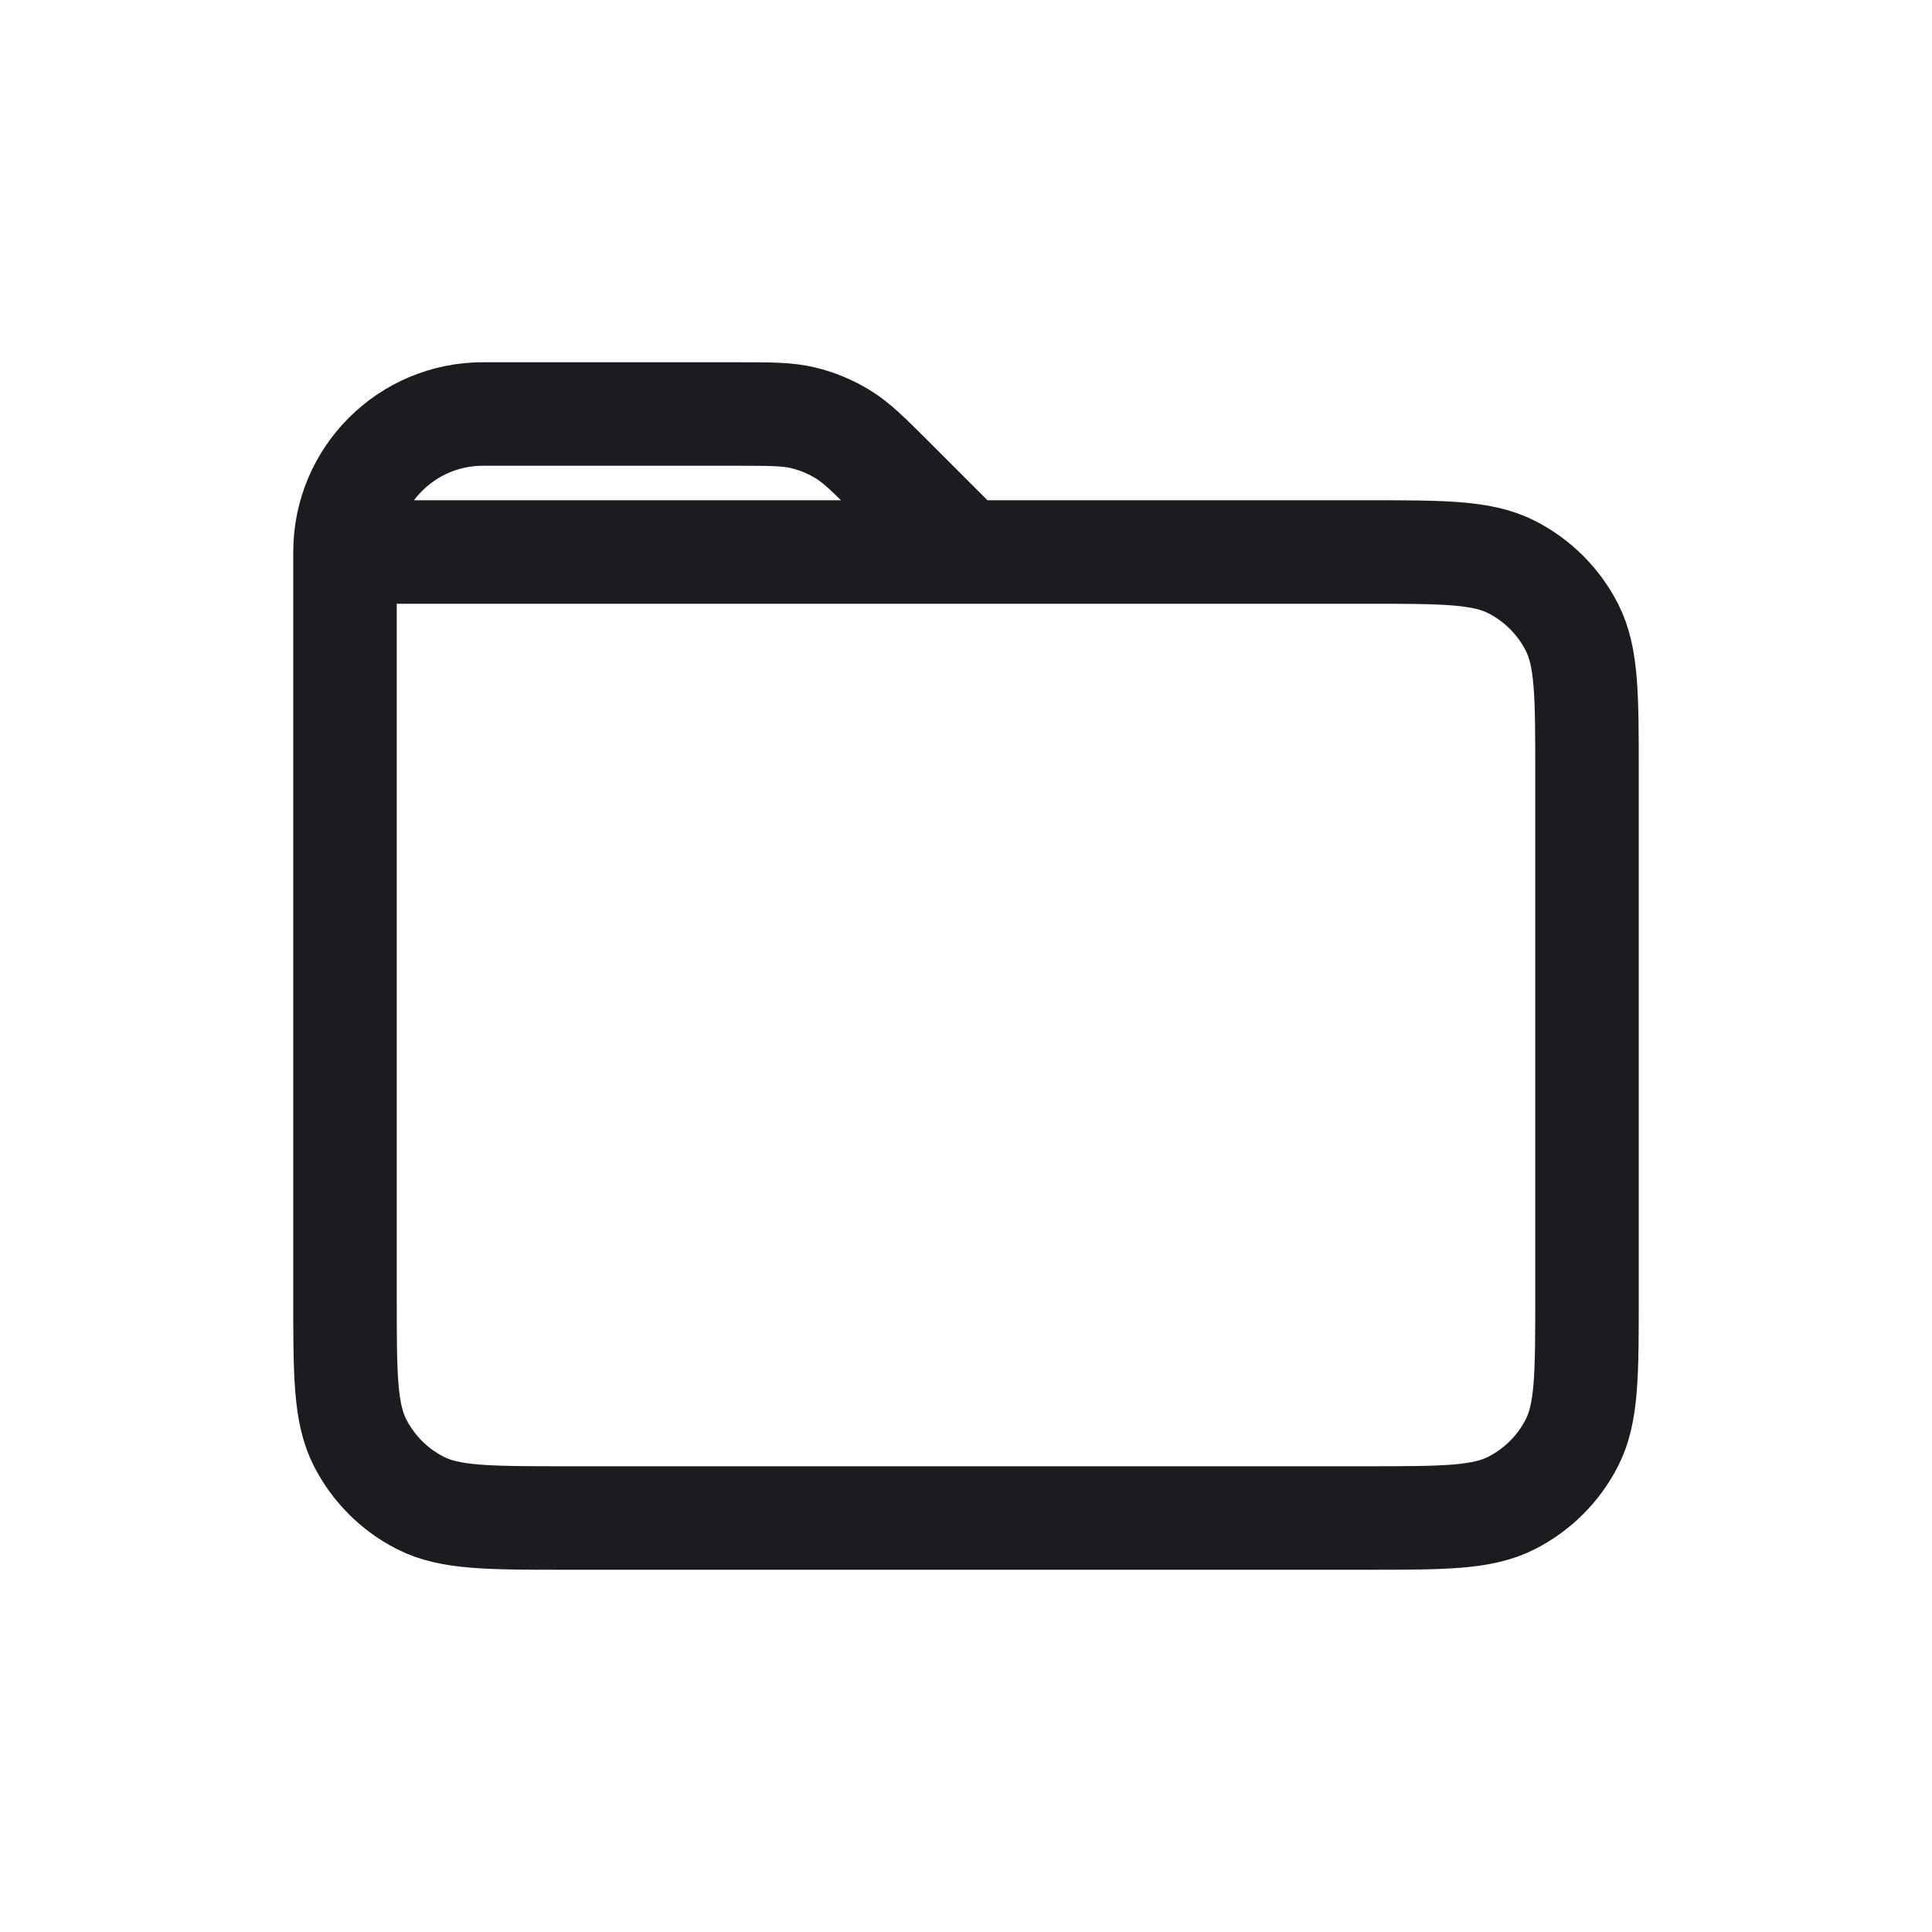
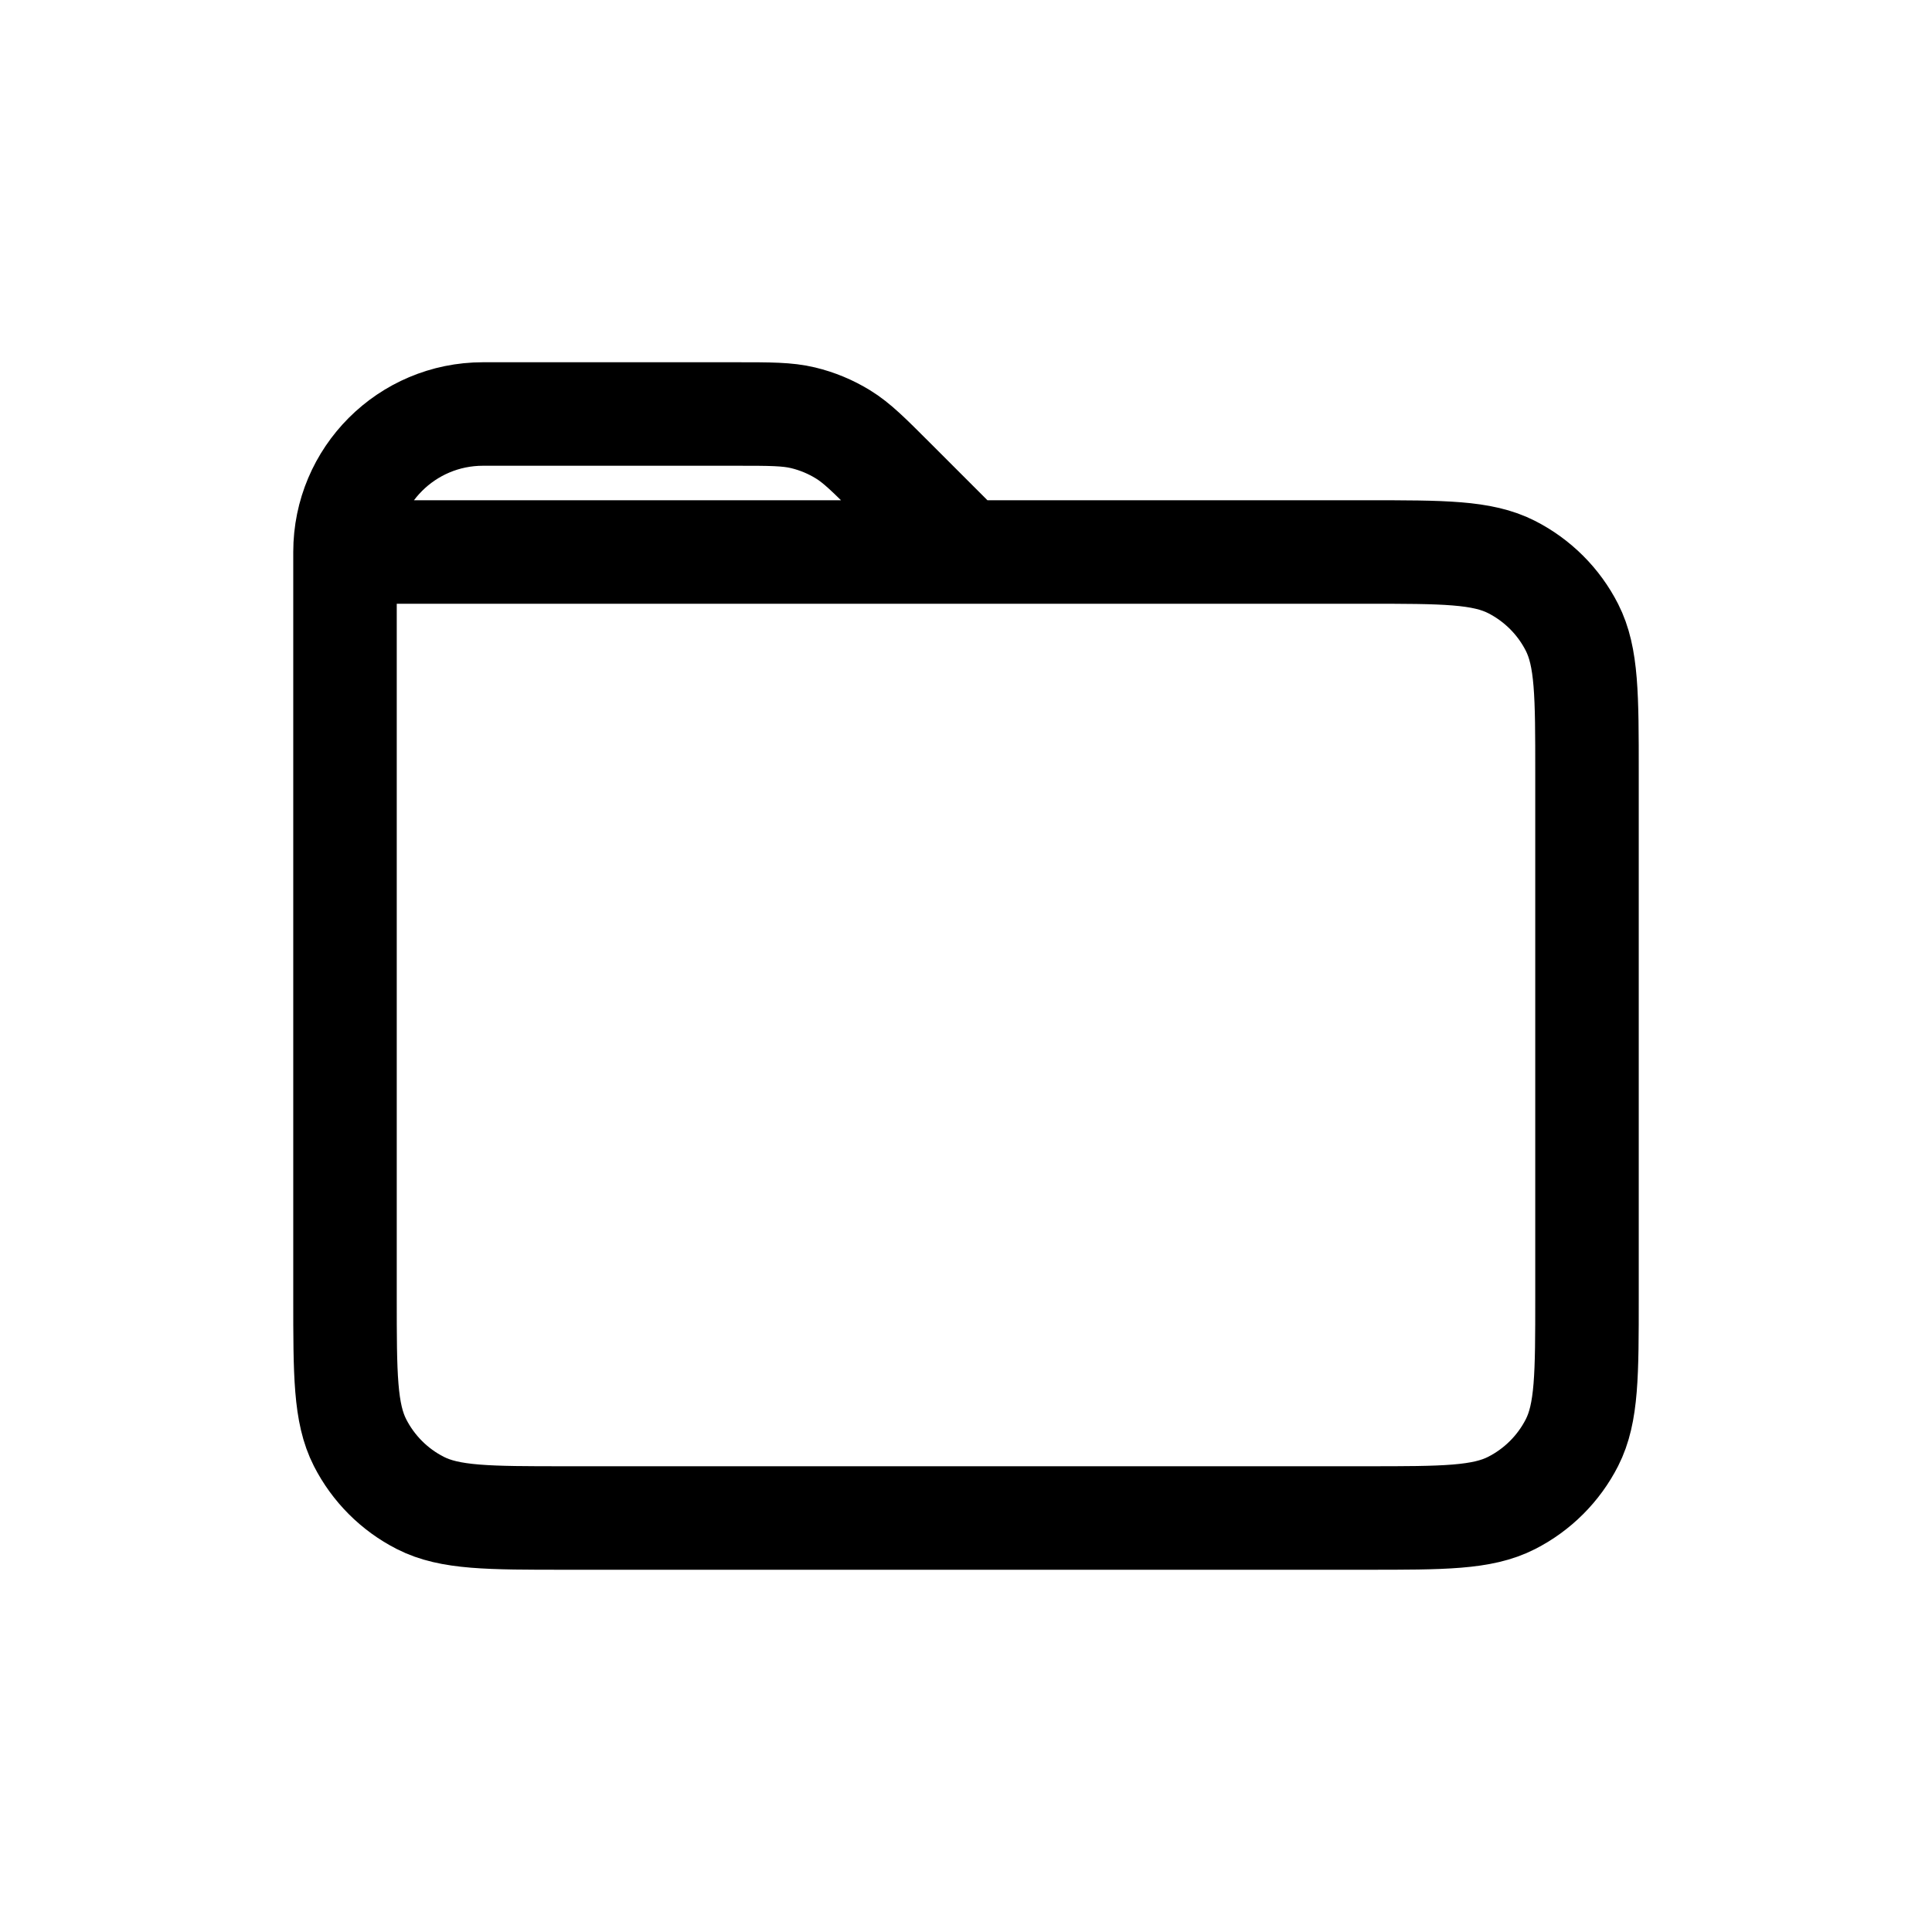
<svg xmlns="http://www.w3.org/2000/svg" width="28" height="28" viewBox="0 0 28 28" fill="none">
-   <path d="M5 8V18.8C5 19.92 5 20.48 5.218 20.908C5.41 21.284 5.715 21.59 6.092 21.782C6.519 22 7.079 22 8.197 22H19.803C20.921 22 21.48 22 21.907 21.782C22.284 21.59 22.59 21.284 22.782 20.908C23 20.48 23 19.92 23 18.8L23 11.2C23 10.08 23 9.52 22.782 9.092C22.59 8.715 22.284 8.41 21.908 8.218C21.48 8 20.92 8 19.8 8H14M5 8H14M5 8C5 6.895 5.895 6 7 6H10.675C11.164 6 11.409 6 11.639 6.055C11.843 6.104 12.038 6.185 12.217 6.295C12.419 6.419 12.592 6.592 12.938 6.938L14 8" stroke="#1C1B1F" stroke-width="1.5" stroke-linecap="round" stroke-linejoin="round" />
+   <path d="M5 8V18.8C5 19.92 5 20.48 5.218 20.908C5.41 21.284 5.715 21.59 6.092 21.782C6.519 22 7.079 22 8.197 22H19.803C20.921 22 21.48 22 21.907 21.782C22.284 21.59 22.59 21.284 22.782 20.908C23 20.48 23 19.92 23 18.8L23 11.2C23 10.08 23 9.52 22.782 9.092C22.59 8.715 22.284 8.41 21.908 8.218C21.48 8 20.92 8 19.8 8H14M5 8H14M5 8C5 6.895 5.895 6 7 6H10.675C11.164 6 11.409 6 11.639 6.055C11.843 6.104 12.038 6.185 12.217 6.295C12.419 6.419 12.592 6.592 12.938 6.938L14 8" stroke="currentColor" stroke-width="1.5" stroke-linecap="round" stroke-linejoin="round" />
</svg>
